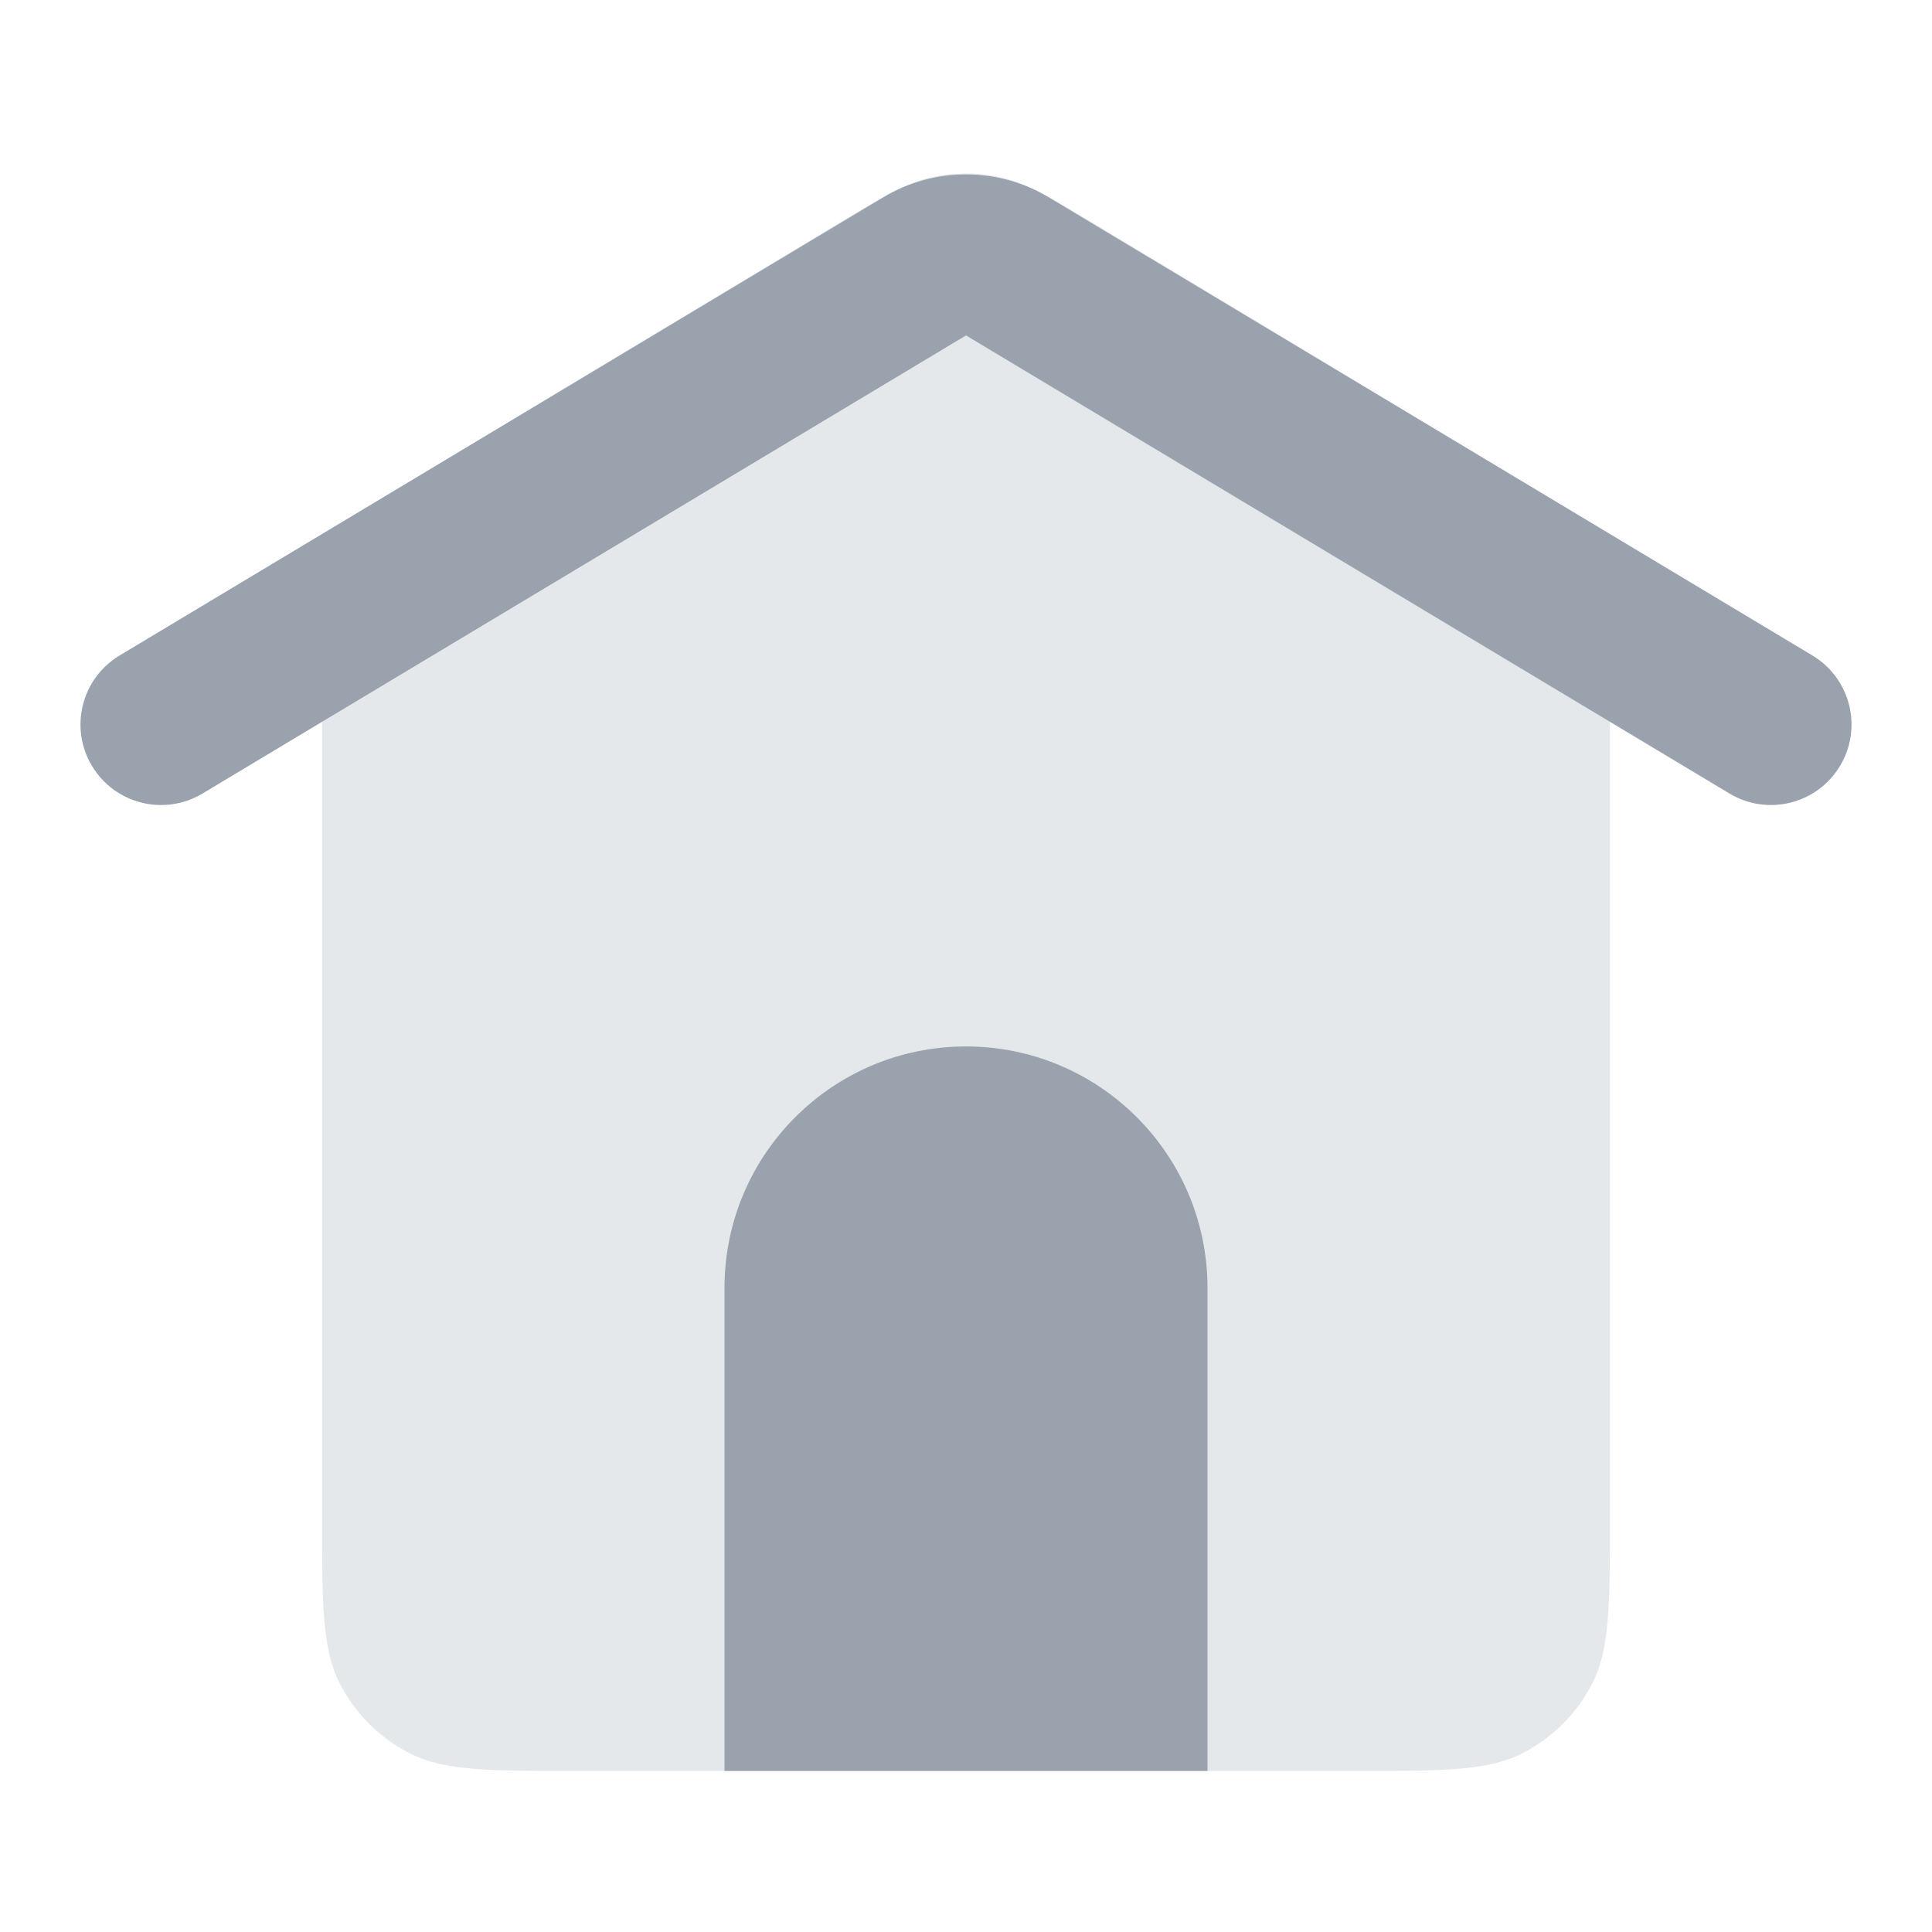
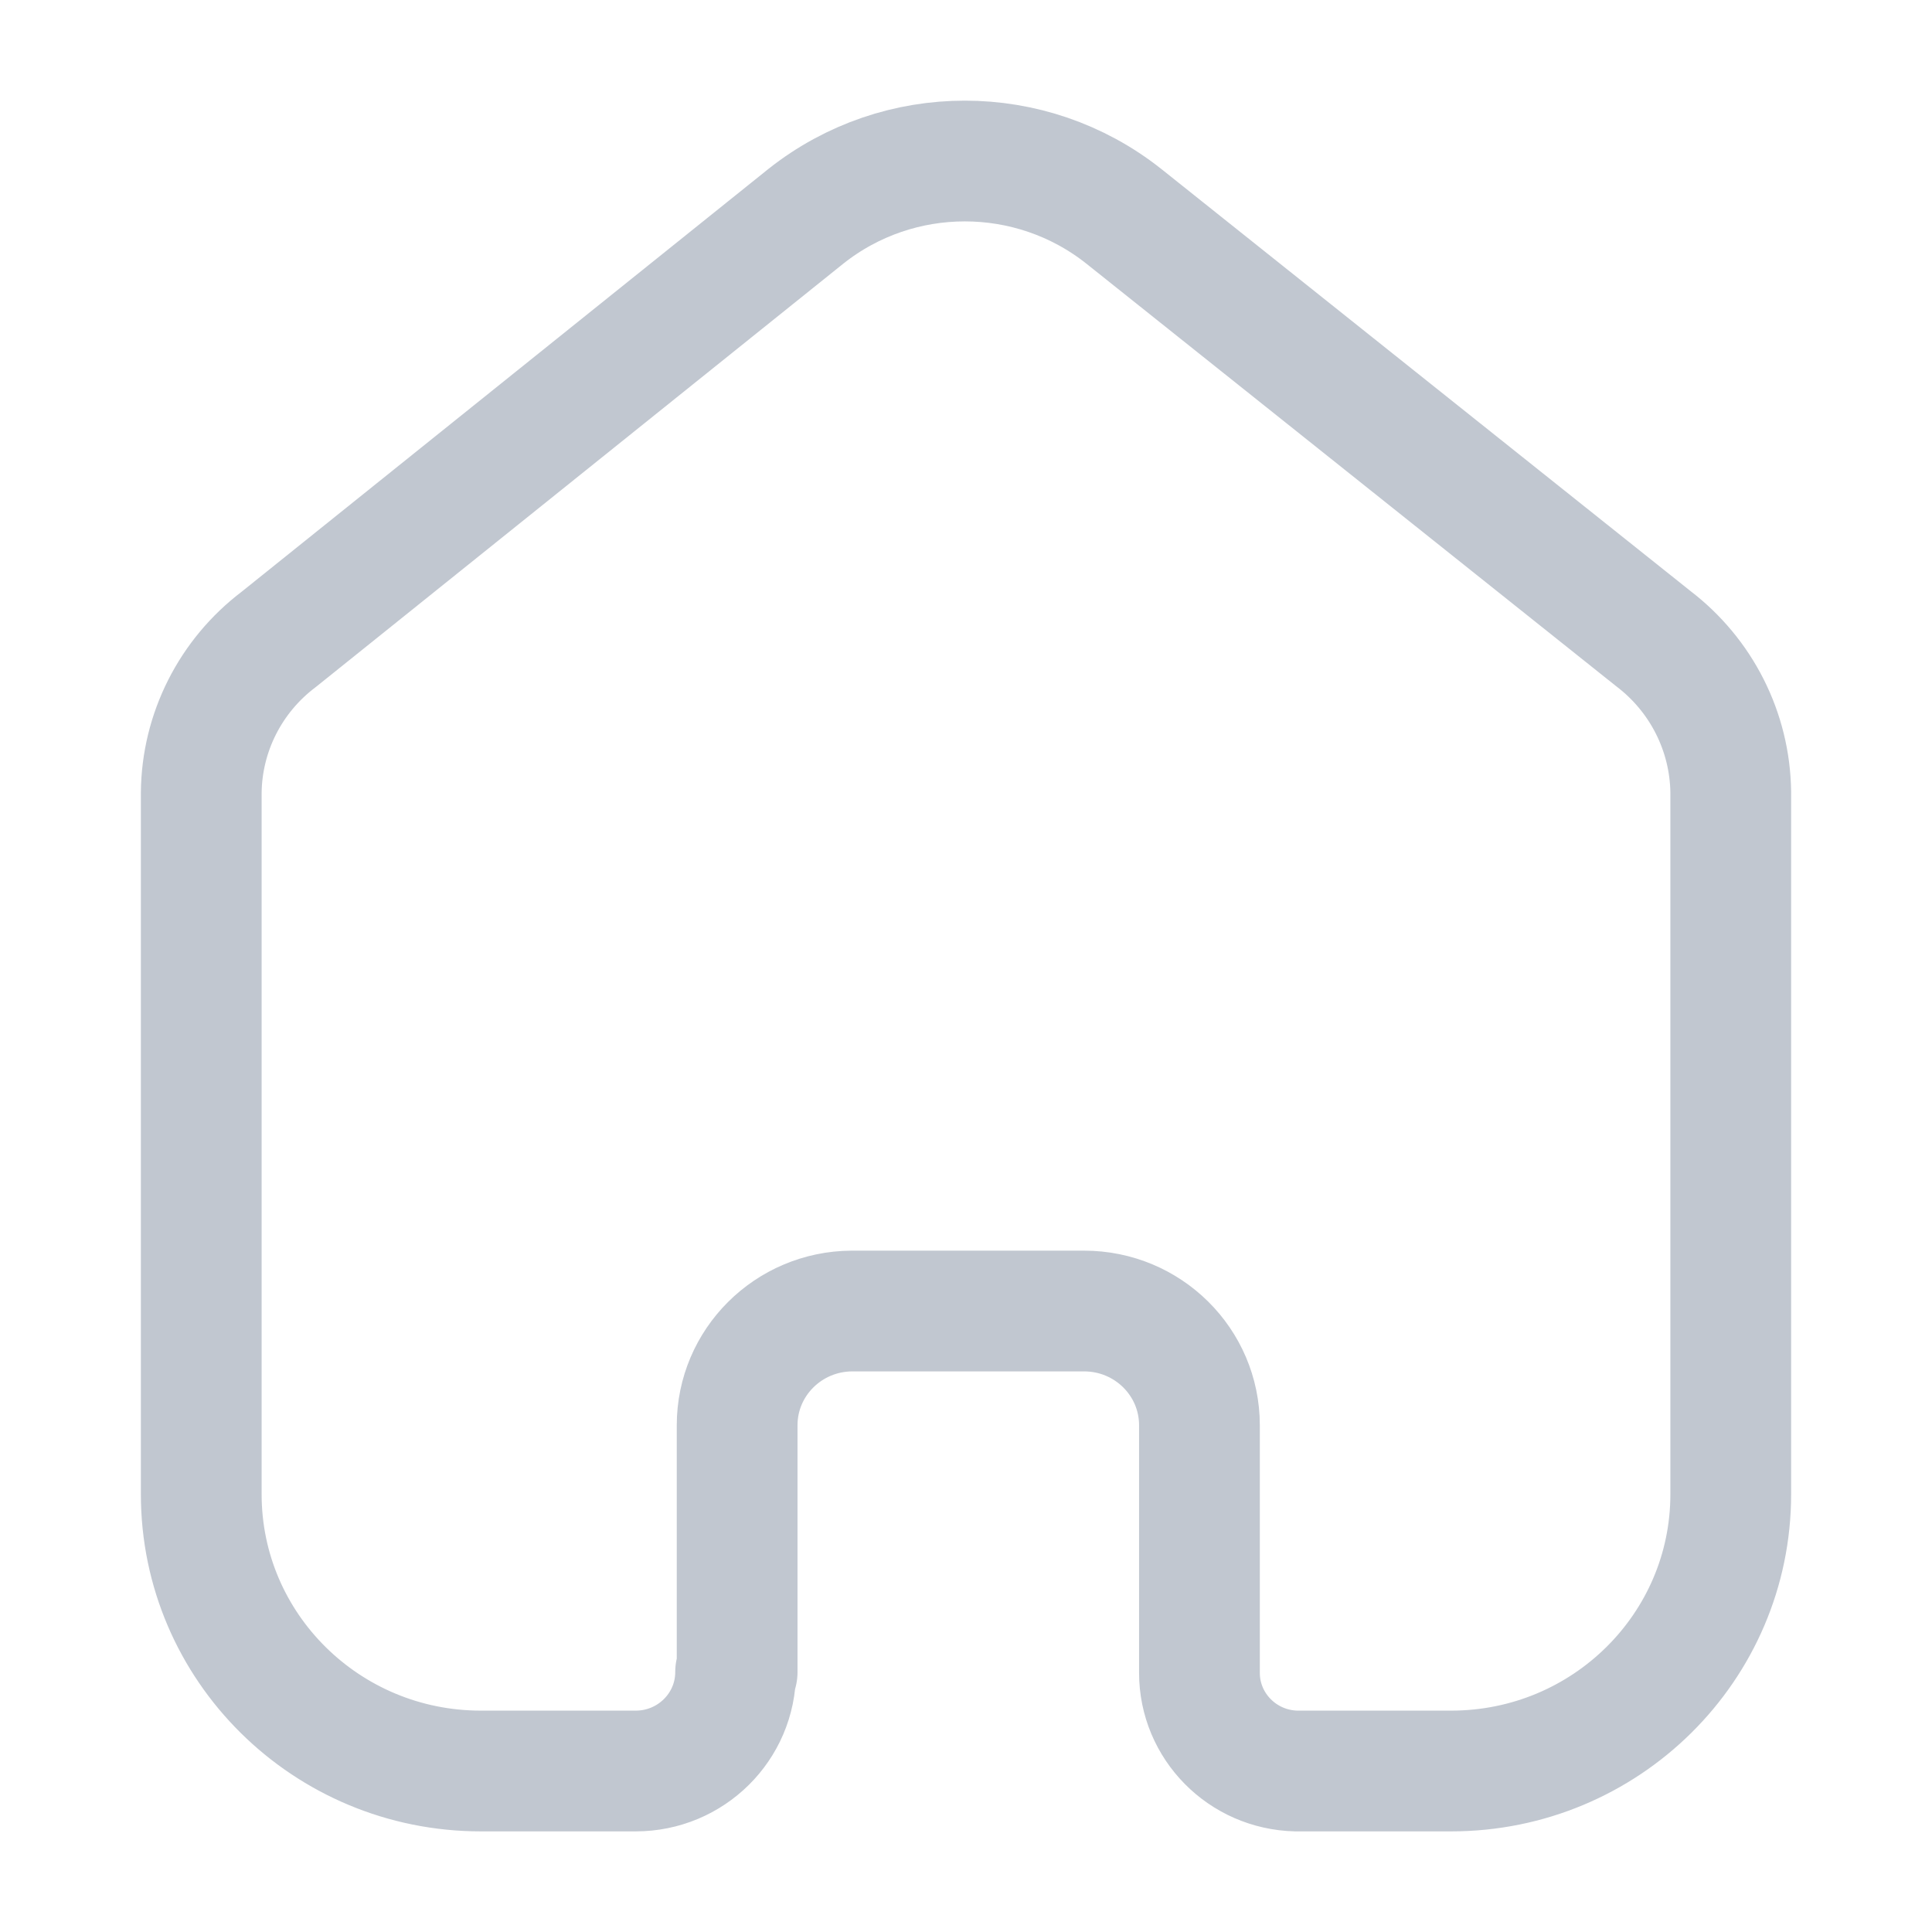
- <svg xmlns="http://www.w3.org/2000/svg" width="28" height="28" viewBox="0 0 28 28" fill="none">
-   <path opacity="0.25" d="M23.333 21.933V7.747L15.927 3.284L15.927 3.284C15.226 2.862 14.876 2.651 14.502 2.569C14.171 2.496 13.829 2.496 13.498 2.569C13.124 2.651 12.774 2.862 12.073 3.284L4.667 7.747V21.933C4.667 23.24 4.667 23.893 4.921 24.393C5.145 24.832 5.501 25.189 5.941 25.412C6.44 25.667 7.093 25.667 8.4 25.667H19.6C20.907 25.667 21.56 25.667 22.059 25.412C22.498 25.189 22.855 24.832 23.079 24.393C23.333 23.893 23.333 23.24 23.333 21.933Z" fill="#99A2AD" />
-   <path fill-rule="evenodd" clip-rule="evenodd" d="M1.333 11.1C1.664 11.653 2.381 11.832 2.934 11.501L14 4.861L25.066 11.501C25.619 11.832 26.336 11.653 26.667 11.1C26.999 10.548 26.819 9.831 26.267 9.5L15.2 2.86C14.462 2.417 13.538 2.417 12.8 2.86L1.733 9.5C1.181 9.831 1.001 10.548 1.333 11.1Z" fill="#99A2AD" />
-   <path d="M10.5 18.666C10.5 16.733 12.067 15.166 14 15.166V15.166C15.933 15.166 17.5 16.733 17.5 18.666V25.666H10.5V18.666Z" fill="#99A2AD" />
+ <svg xmlns="http://www.w3.org/2000/svg" width="24" height="24" viewBox="0 0 24 24" fill="none">
+   <path d="M9.157 20.771V17.705C9.157 16.925 9.793 16.291 10.581 16.286H13.467C14.259 16.286 14.9 16.921 14.9 17.705V17.705V20.781C14.9 21.443 15.434 21.985 16.103 22H18.027C19.945 22 21.5 20.461 21.5 18.562V18.562V9.838C21.49 9.091 21.136 8.389 20.538 7.933L13.958 2.685C12.805 1.772 11.166 1.772 10.013 2.685L3.462 7.943C2.862 8.397 2.507 9.1 2.5 9.847V18.562C2.5 20.461 4.055 22 5.973 22H7.897C8.582 22 9.138 21.45 9.138 20.771V20.771" stroke="#C1C7D0" stroke-width="1.5" stroke-linecap="round" stroke-linejoin="round" />
</svg>
